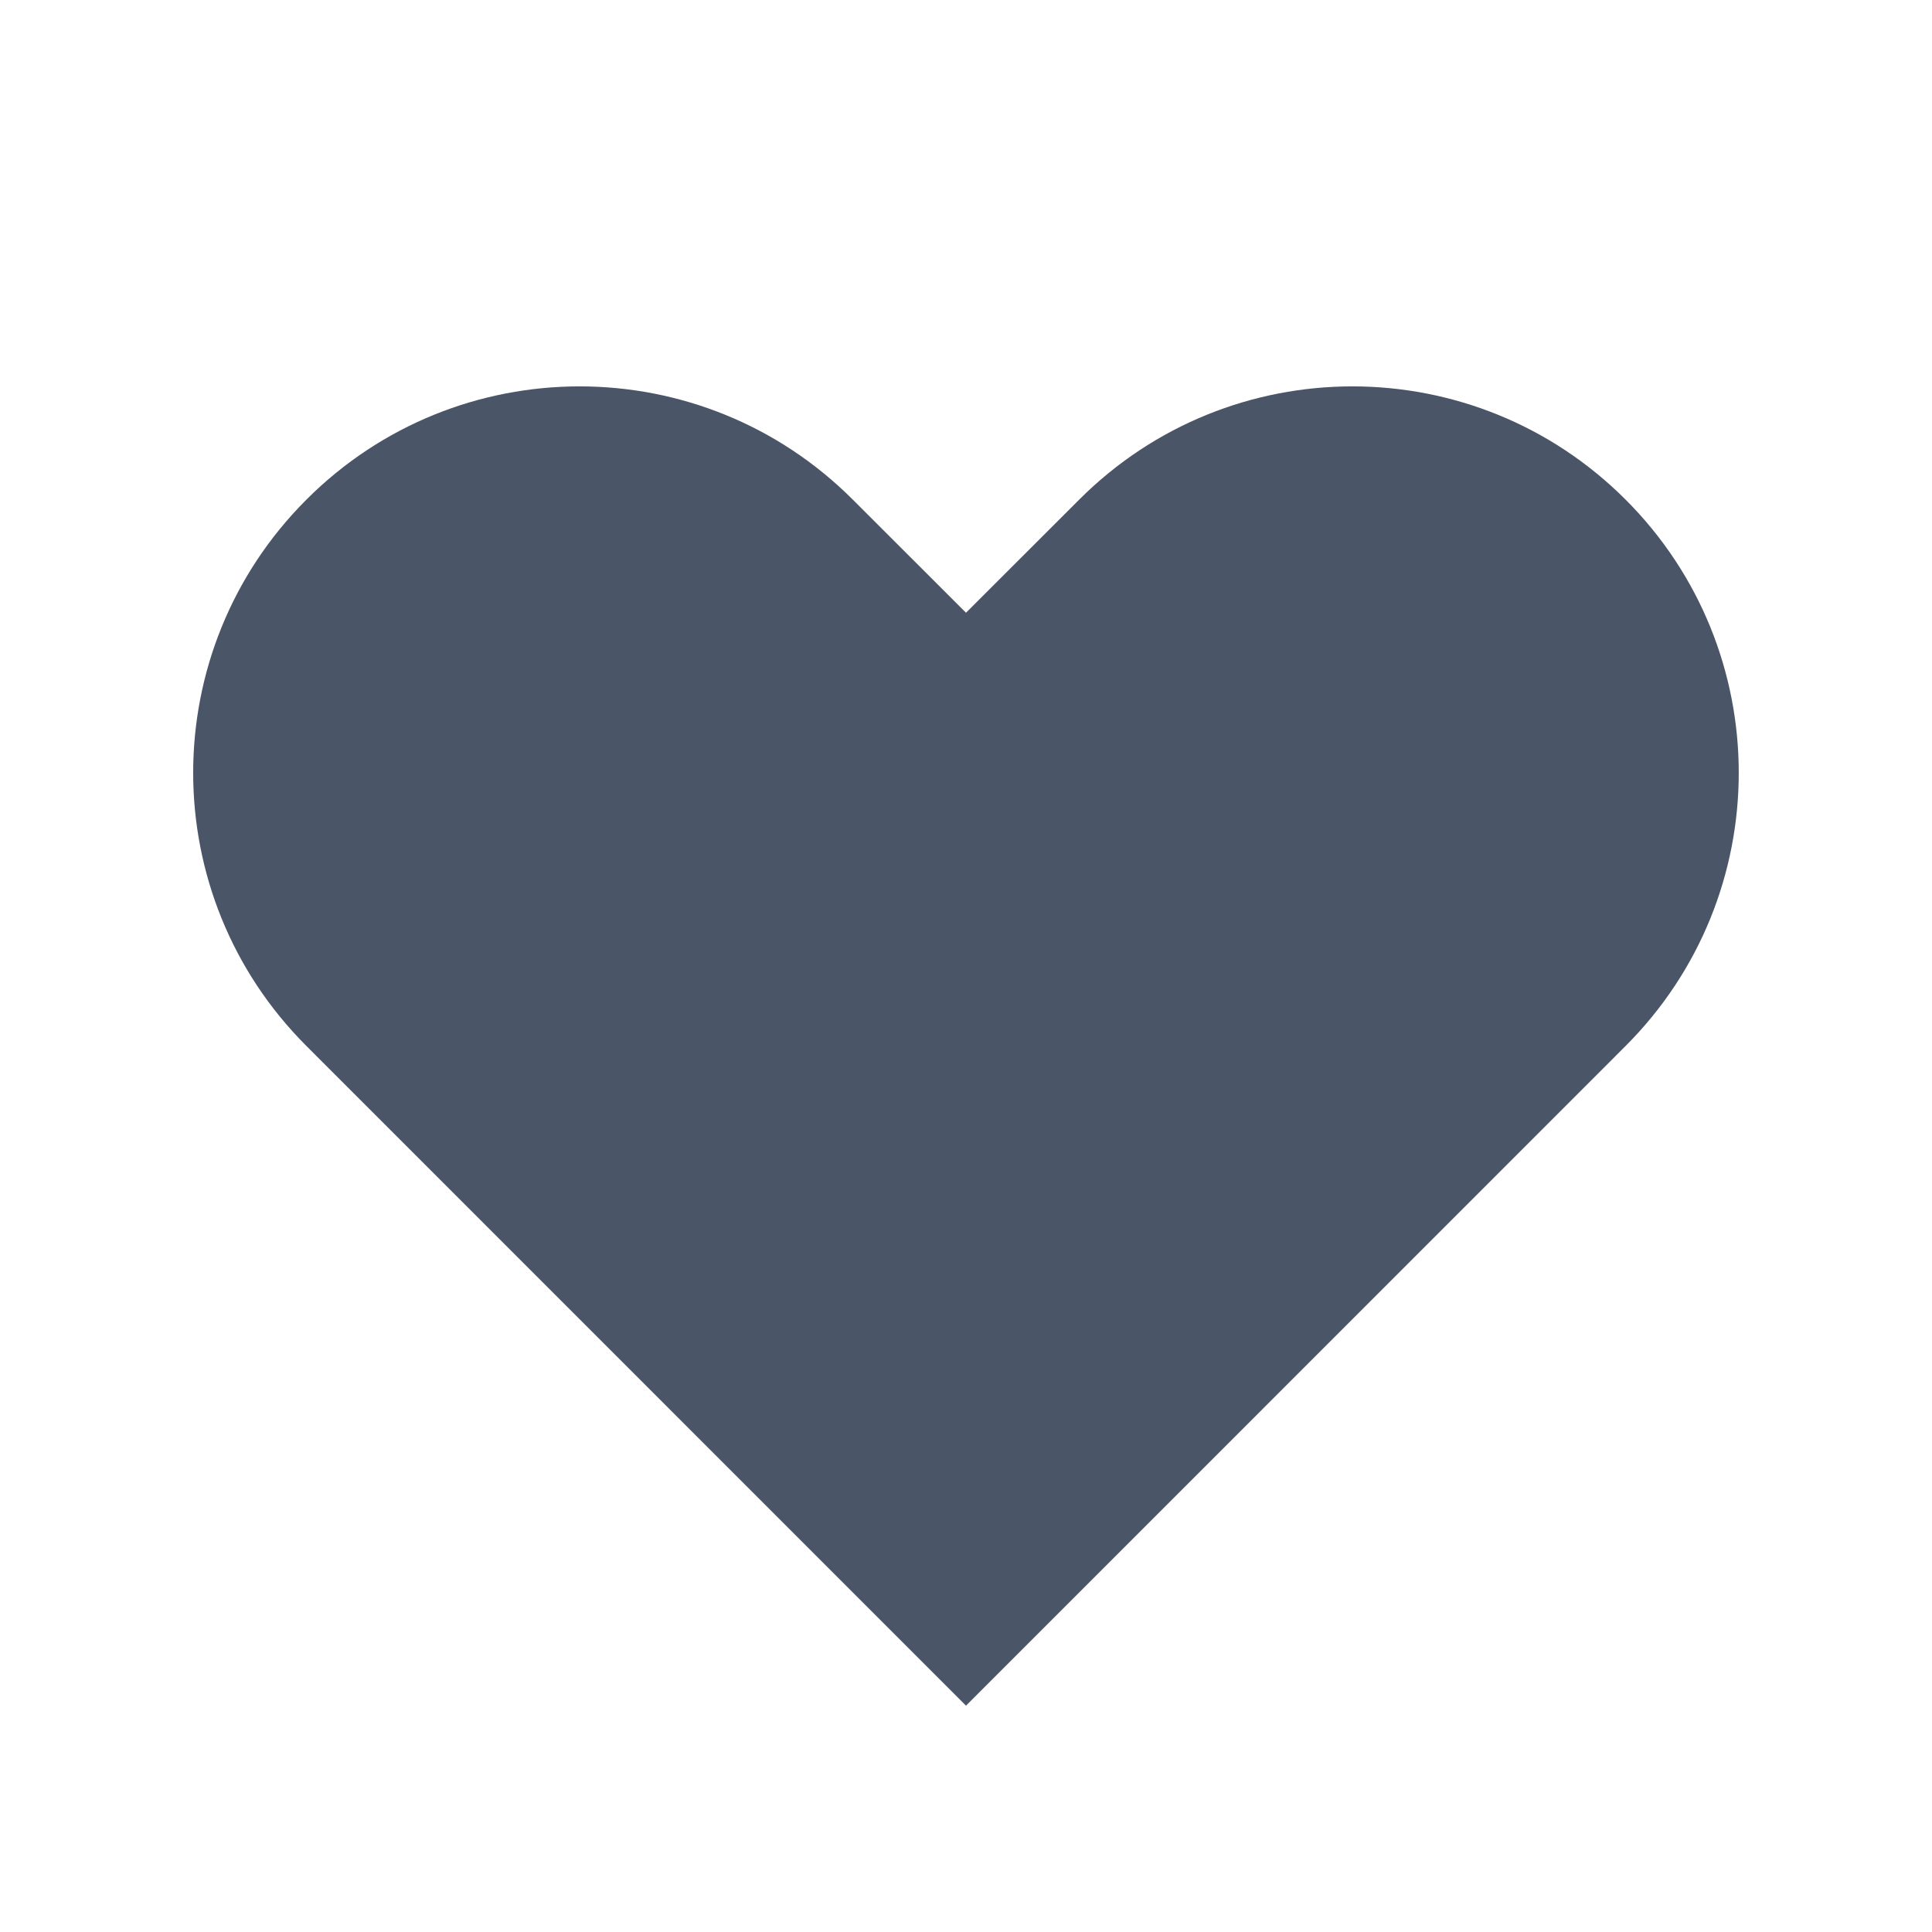
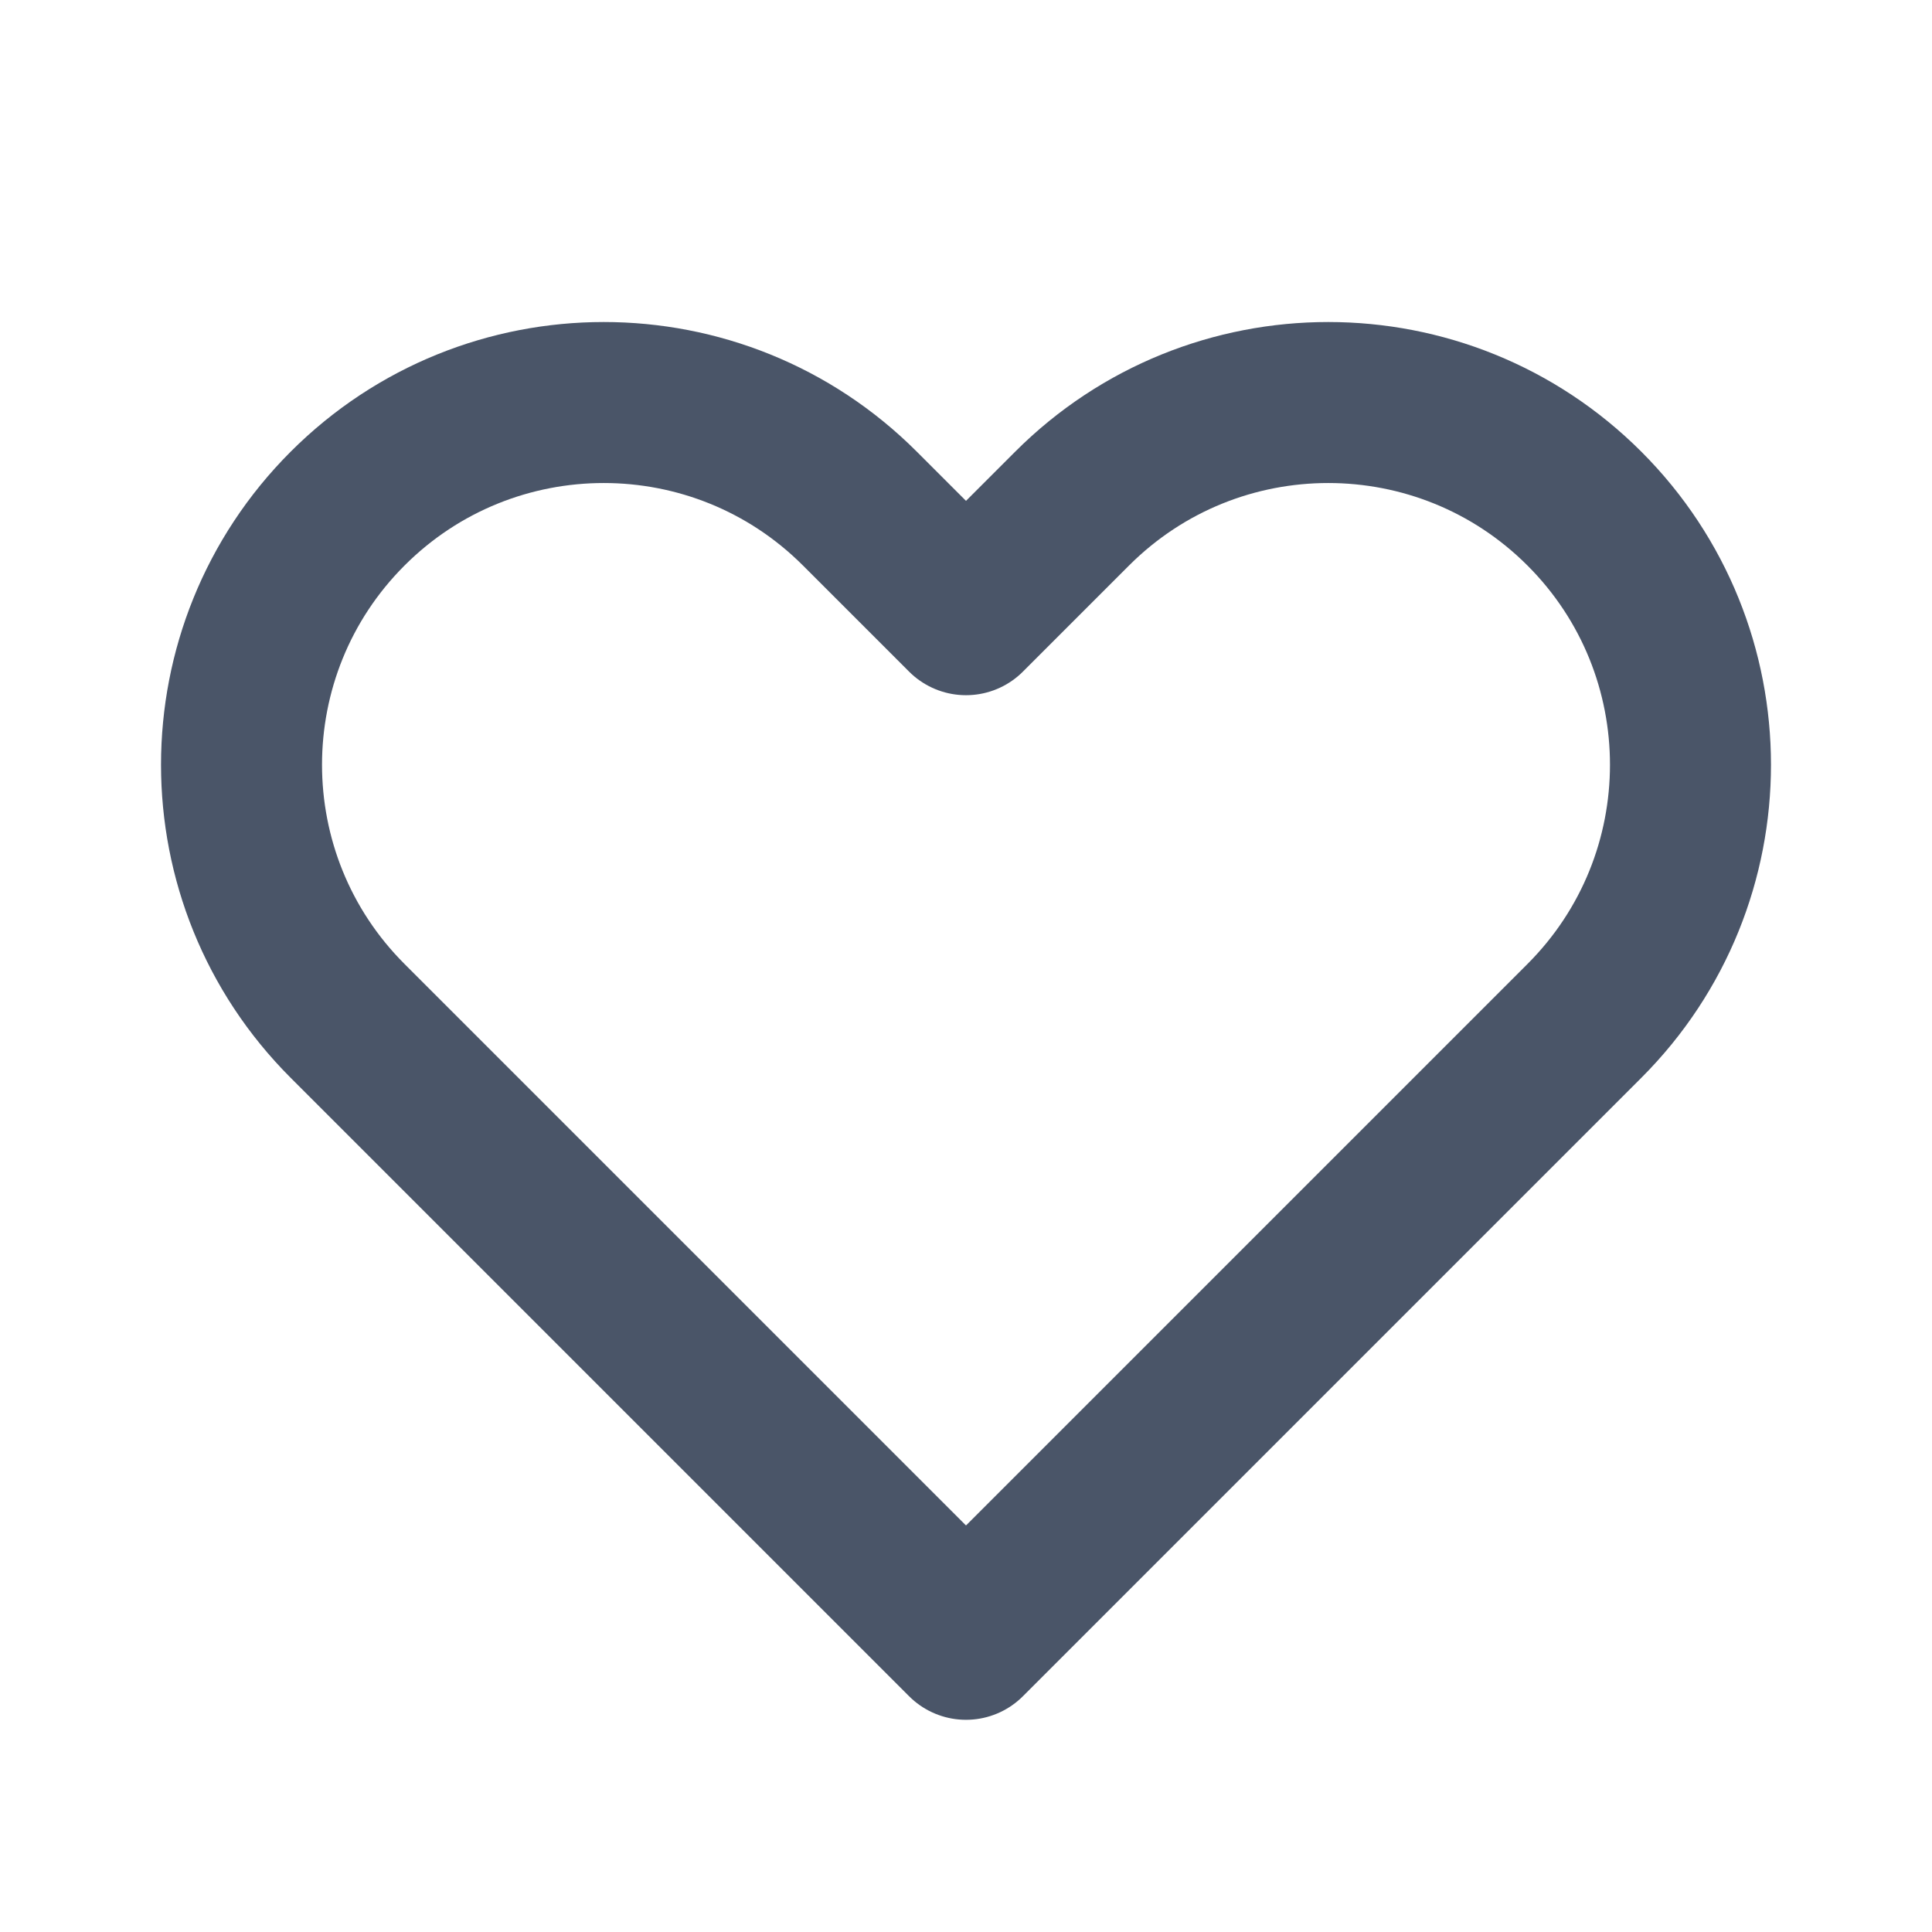
- <svg xmlns="http://www.w3.org/2000/svg" width="20" height="20" viewBox="0 0 20 20" fill="none">
-   <path fill-rule="evenodd" clip-rule="evenodd" d="M3.172 5.172C4.734 3.609 7.266 3.609 8.828 5.172L10 6.343L11.172 5.172C12.734 3.609 15.266 3.609 16.828 5.172C18.39 6.734 18.39 9.266 16.828 10.828L10 17.657L3.172 10.828C1.609 9.266 1.609 6.734 3.172 5.172Z" fill="#4A5568" />
+ <svg xmlns="http://www.w3.org/2000/svg" width="24" height="24" viewBox="0 0 24 24" fill="none">
+   <path d="M4.318 6.318C2.561 8.075 2.561 10.925 4.318 12.682L12 20.364L19.682 12.682C21.439 10.925 21.439 8.075 19.682 6.318C17.925 4.561 15.075 4.561 13.318 6.318L12 7.636L10.682 6.318C8.925 4.561 6.075 4.561 4.318 6.318Z" stroke="#4A5568" stroke-width="2" stroke-linecap="round" stroke-linejoin="round" />
</svg>
